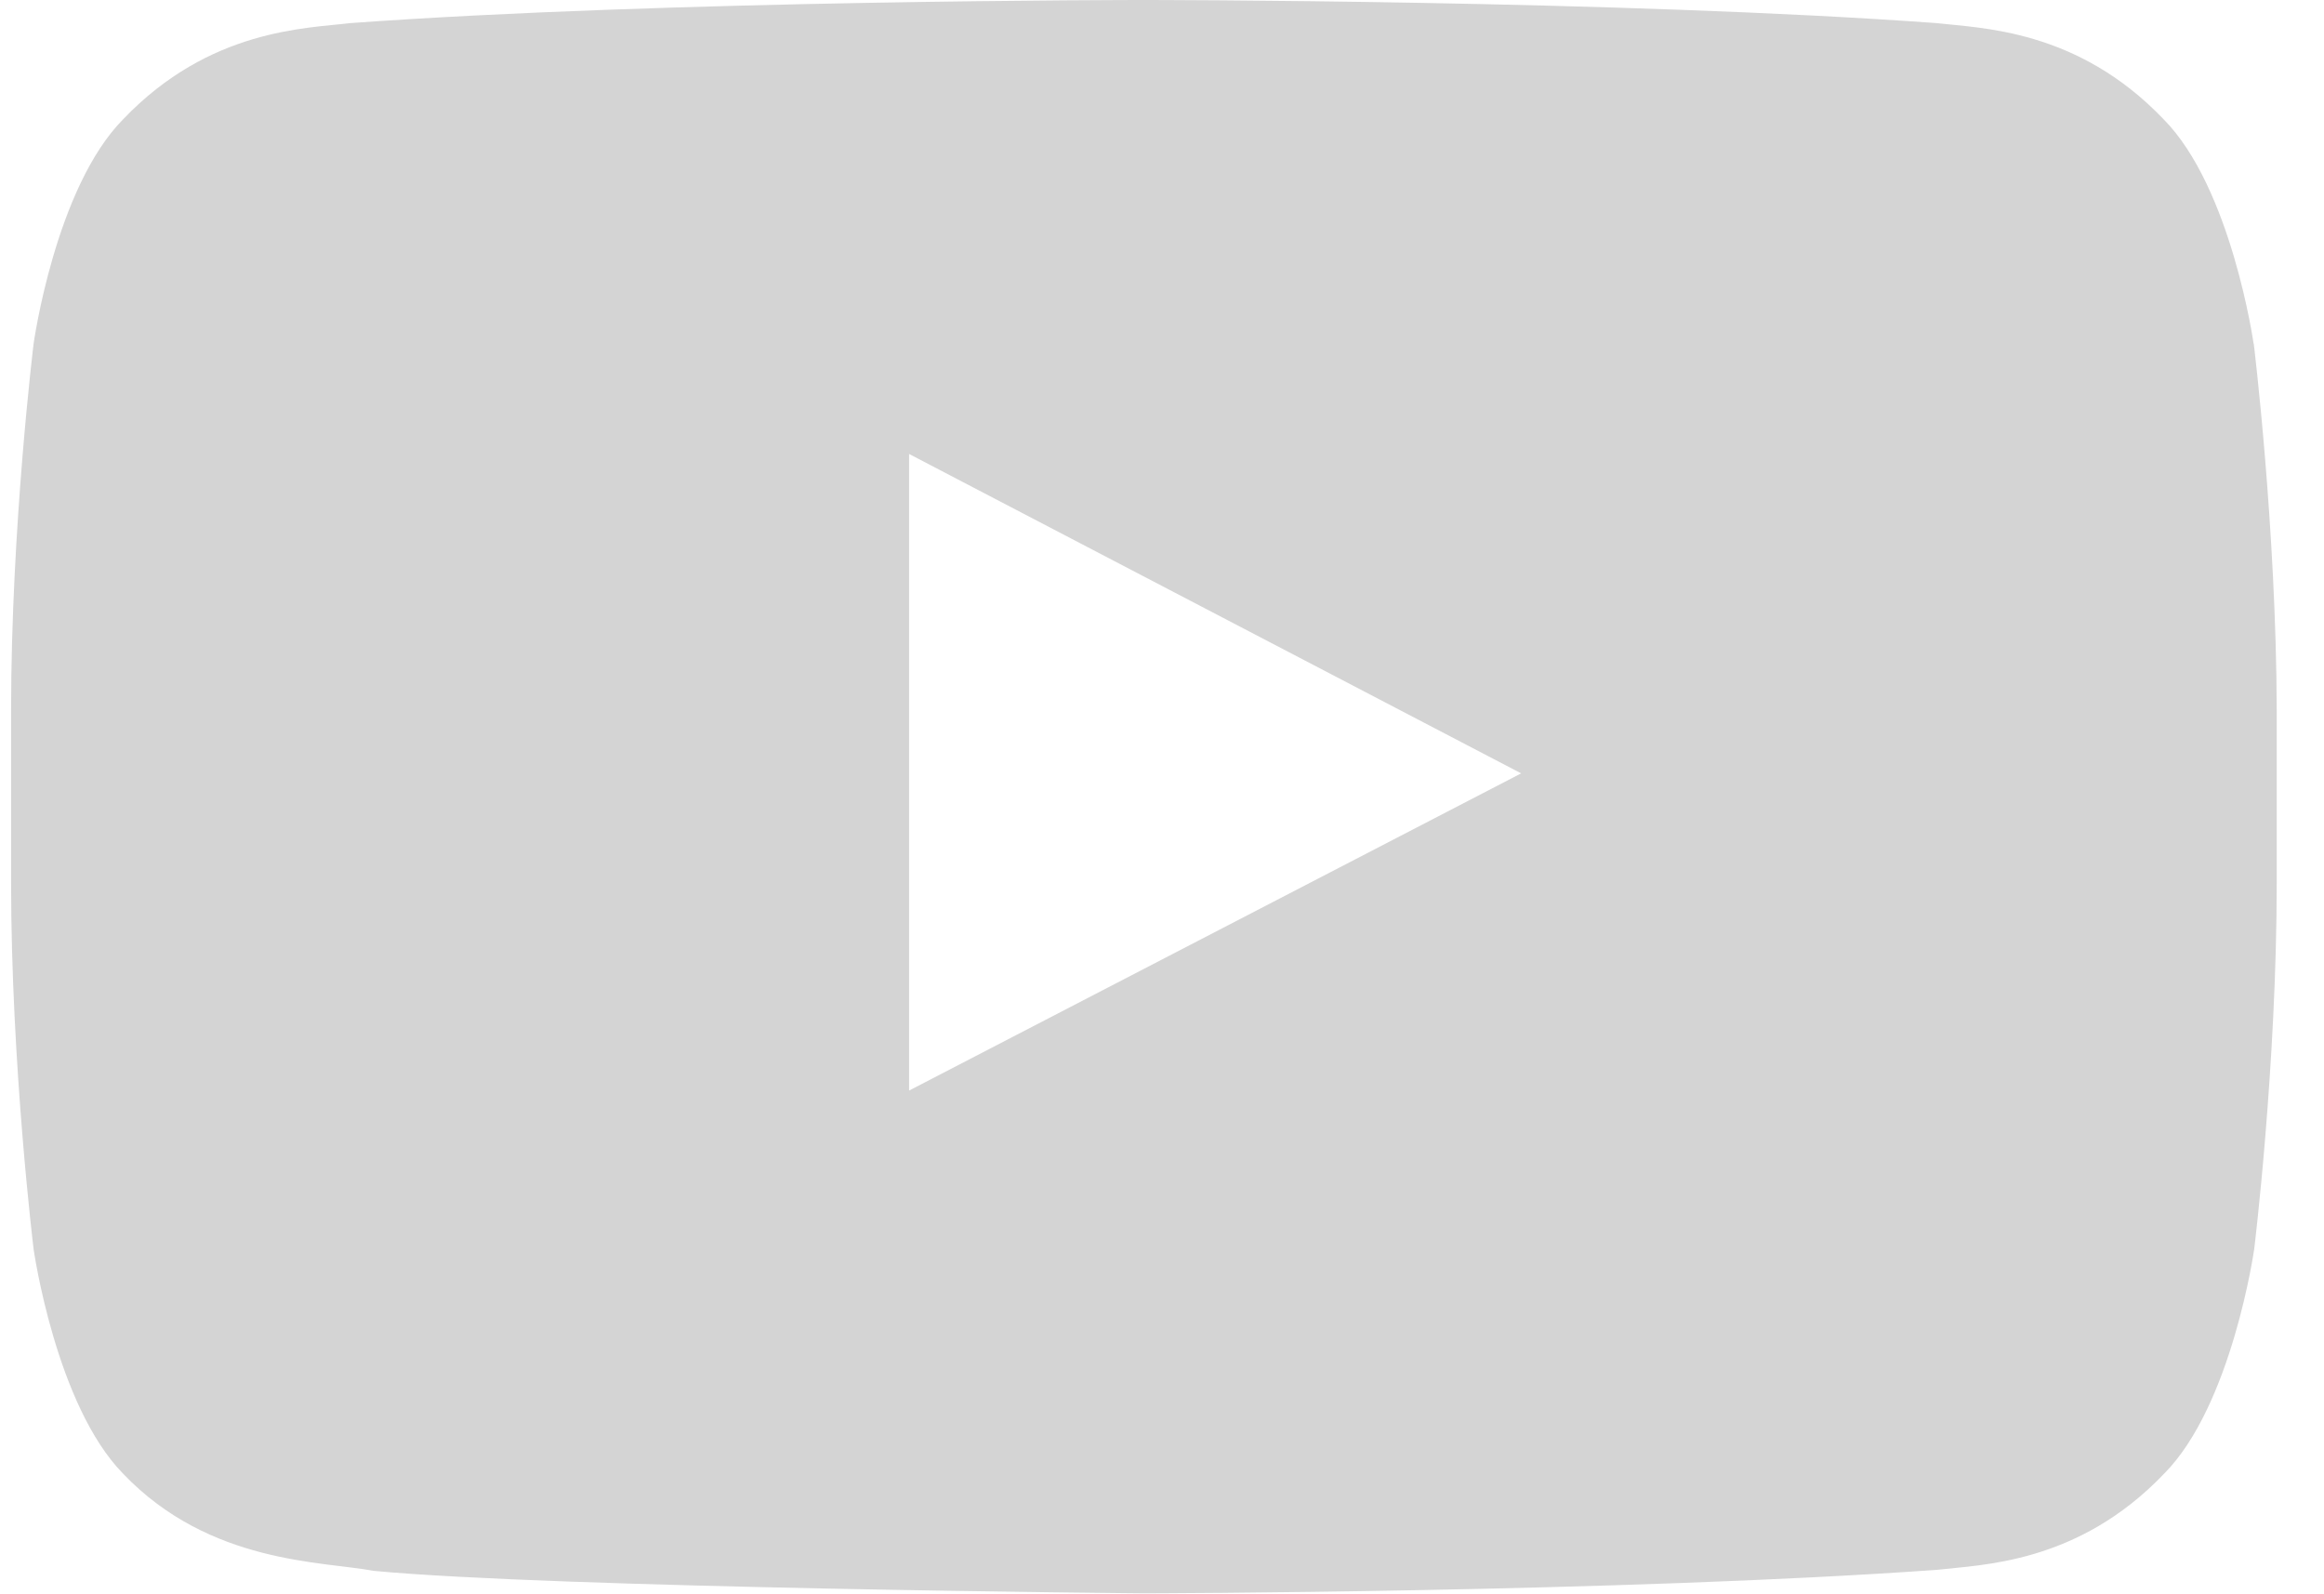
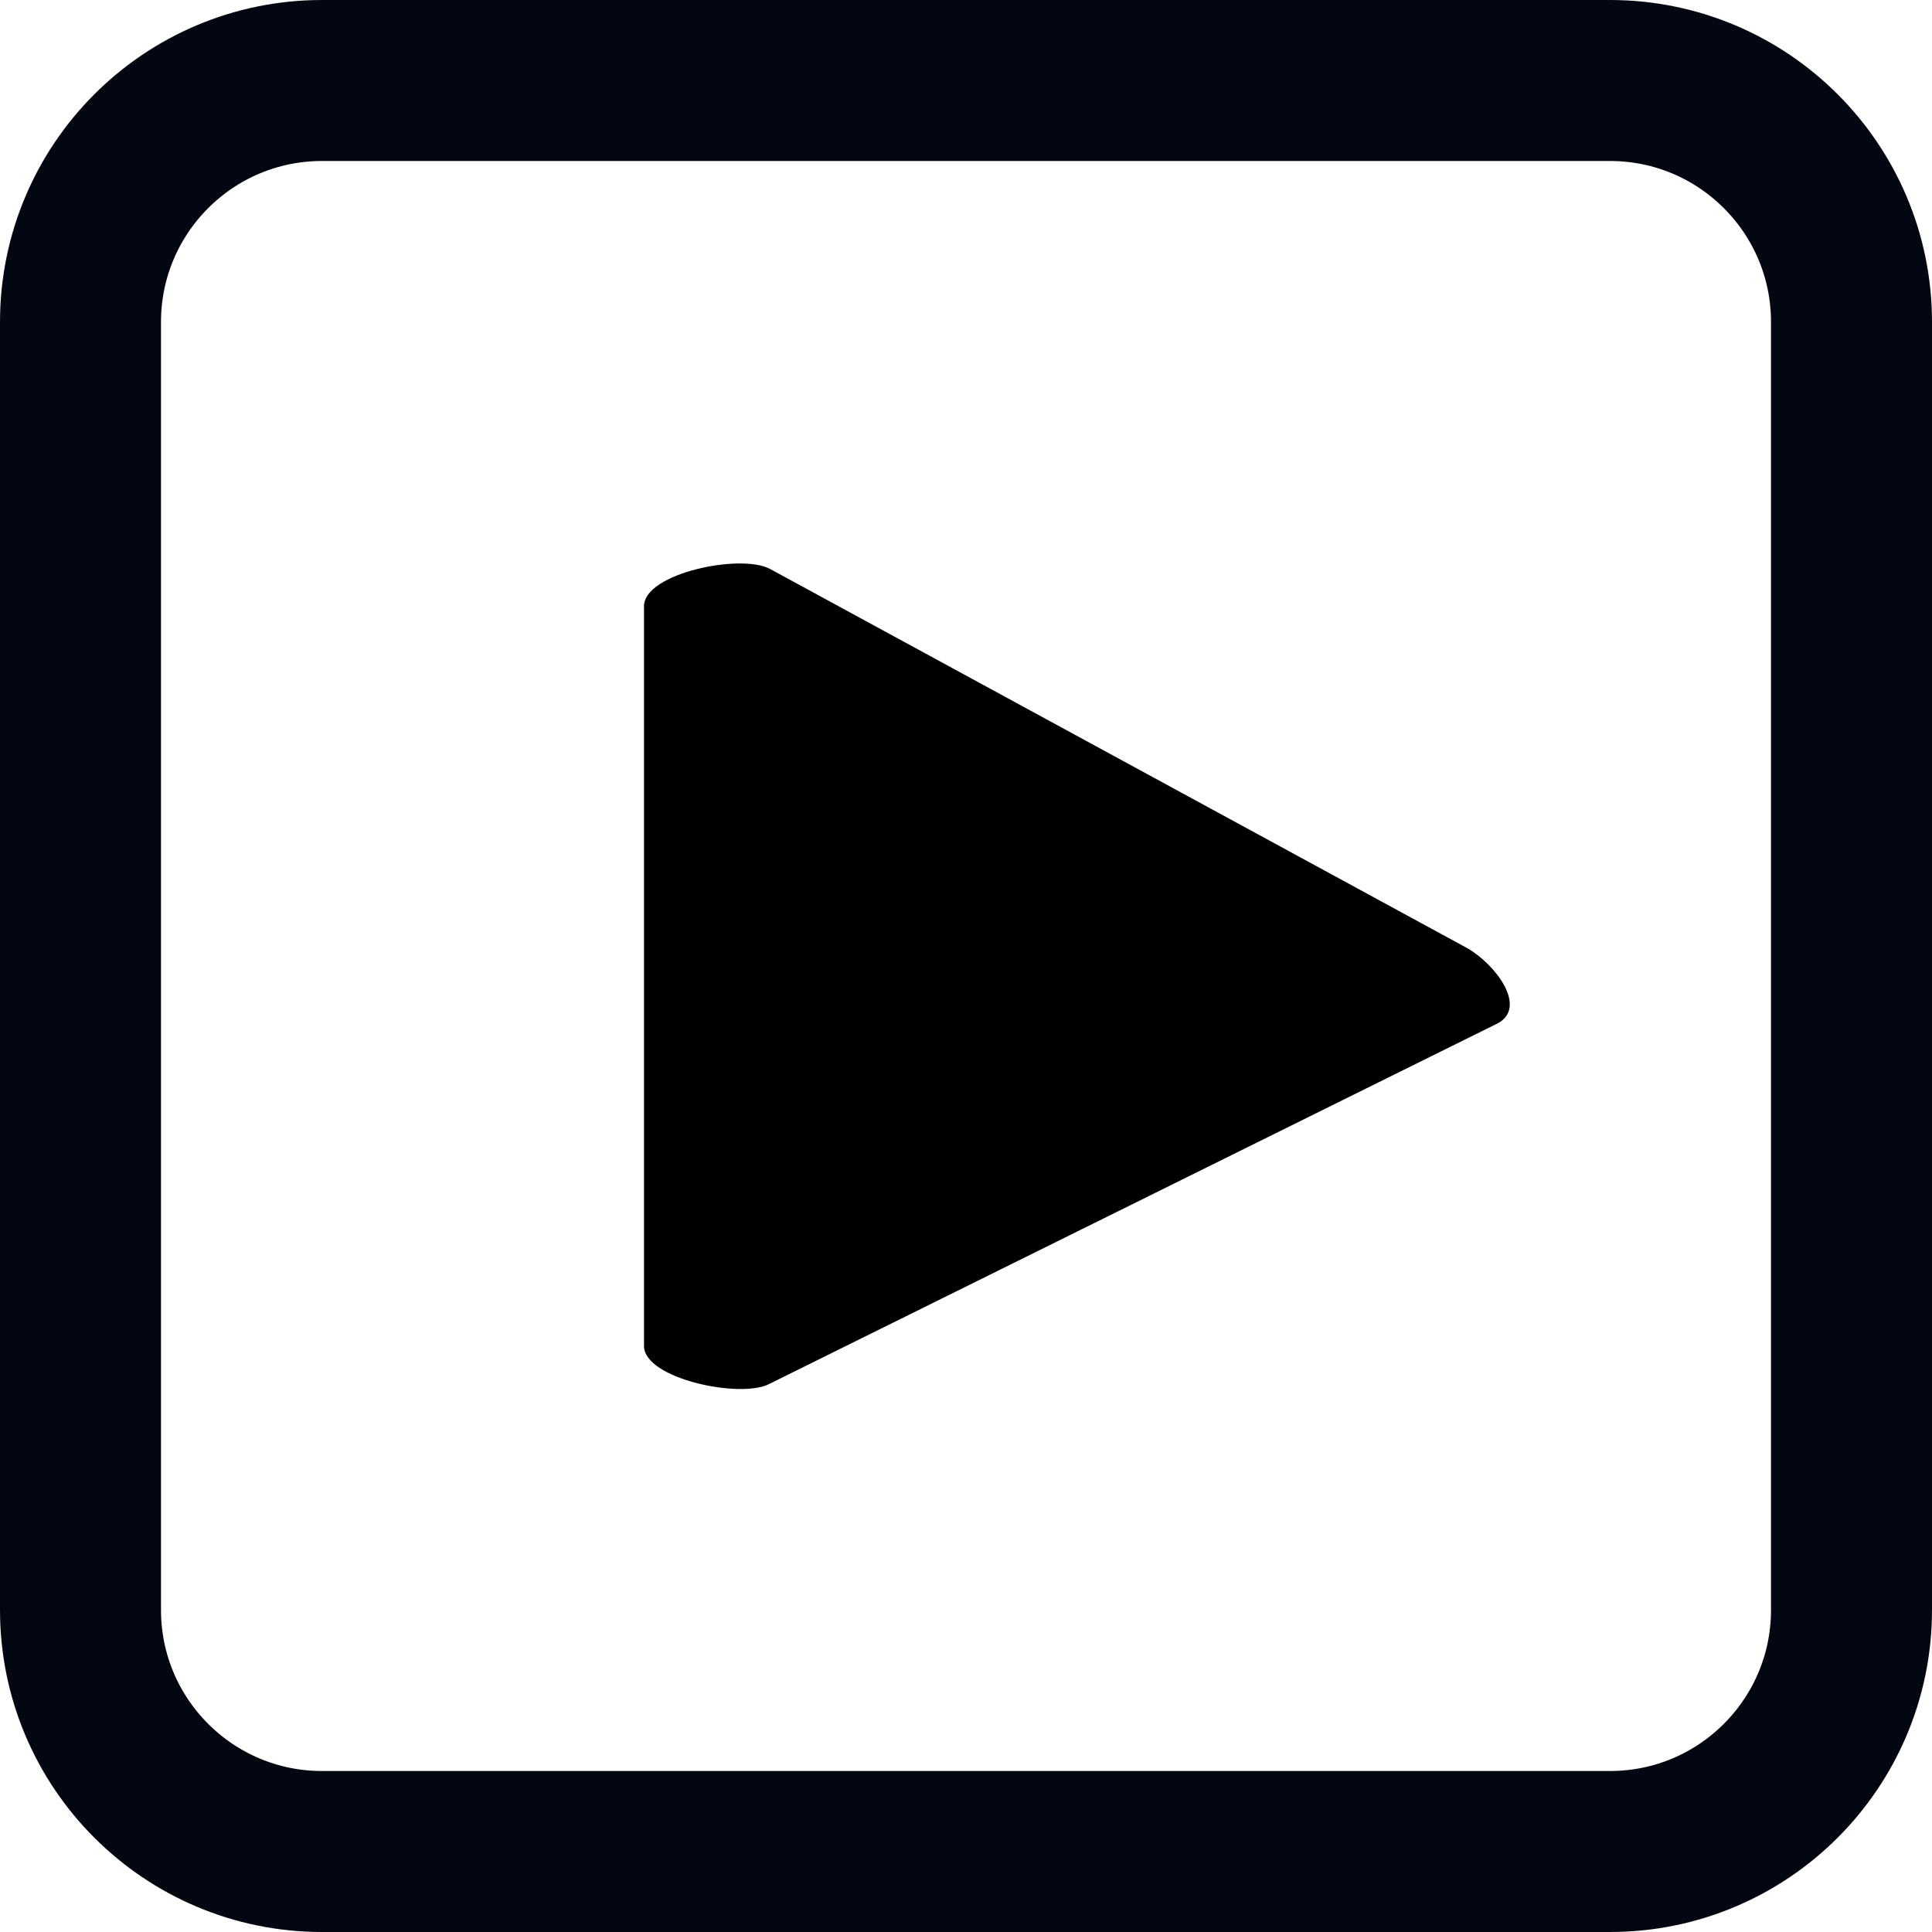
- <svg xmlns="http://www.w3.org/2000/svg" width="35" height="24" viewBox="0 0 35 24" fill="none">
-   <path fill-rule="evenodd" clip-rule="evenodd" d="M33.94 5.178C33.94 5.178 33.607 2.826 32.581 1.793C31.282 0.435 29.828 0.426 29.163 0.348C24.392 -1.78814e-07 17.226 0 17.226 0H17.213C17.213 0 10.051 -1.78814e-07 5.277 0.348C4.609 0.429 3.157 0.435 1.858 1.793C0.833 2.826 0.506 5.178 0.506 5.178C0.506 5.178 0.167 7.938 0.167 10.704V13.29C0.167 16.049 0.506 18.815 0.506 18.815C0.506 18.815 0.839 21.167 1.858 22.202C3.157 23.56 4.863 23.516 5.625 23.661C8.357 23.921 17.228 24 17.228 24C17.228 24 24.401 23.987 29.172 23.646C29.839 23.567 31.291 23.559 32.59 22.2C33.616 21.168 33.949 18.813 33.949 18.813C33.949 18.813 34.288 16.053 34.288 13.288V10.702C34.281 7.942 33.942 5.176 33.942 5.176L33.94 5.178ZM13.691 16.427V6.838L22.909 11.649L13.691 16.427Z" fill="#D4D4D4" />
+ <svg xmlns="http://www.w3.org/2000/svg" width="24" height="24" viewBox="0 0 24 24" fill="none">
+   <path d="M18.61 12.71L9.56 17.19C9.21 17.38 8 17.13 8 16.72V7.53C8 7.12 9.21 6.87 9.57 7.07L18.23 11.78C18.59 11.99 18.97 12.51 18.61 12.71Z" fill="black" />
+   <rect x="1" y="1" width="22" height="22" rx="3" stroke="#030712" stroke-width="2" />
</svg>
